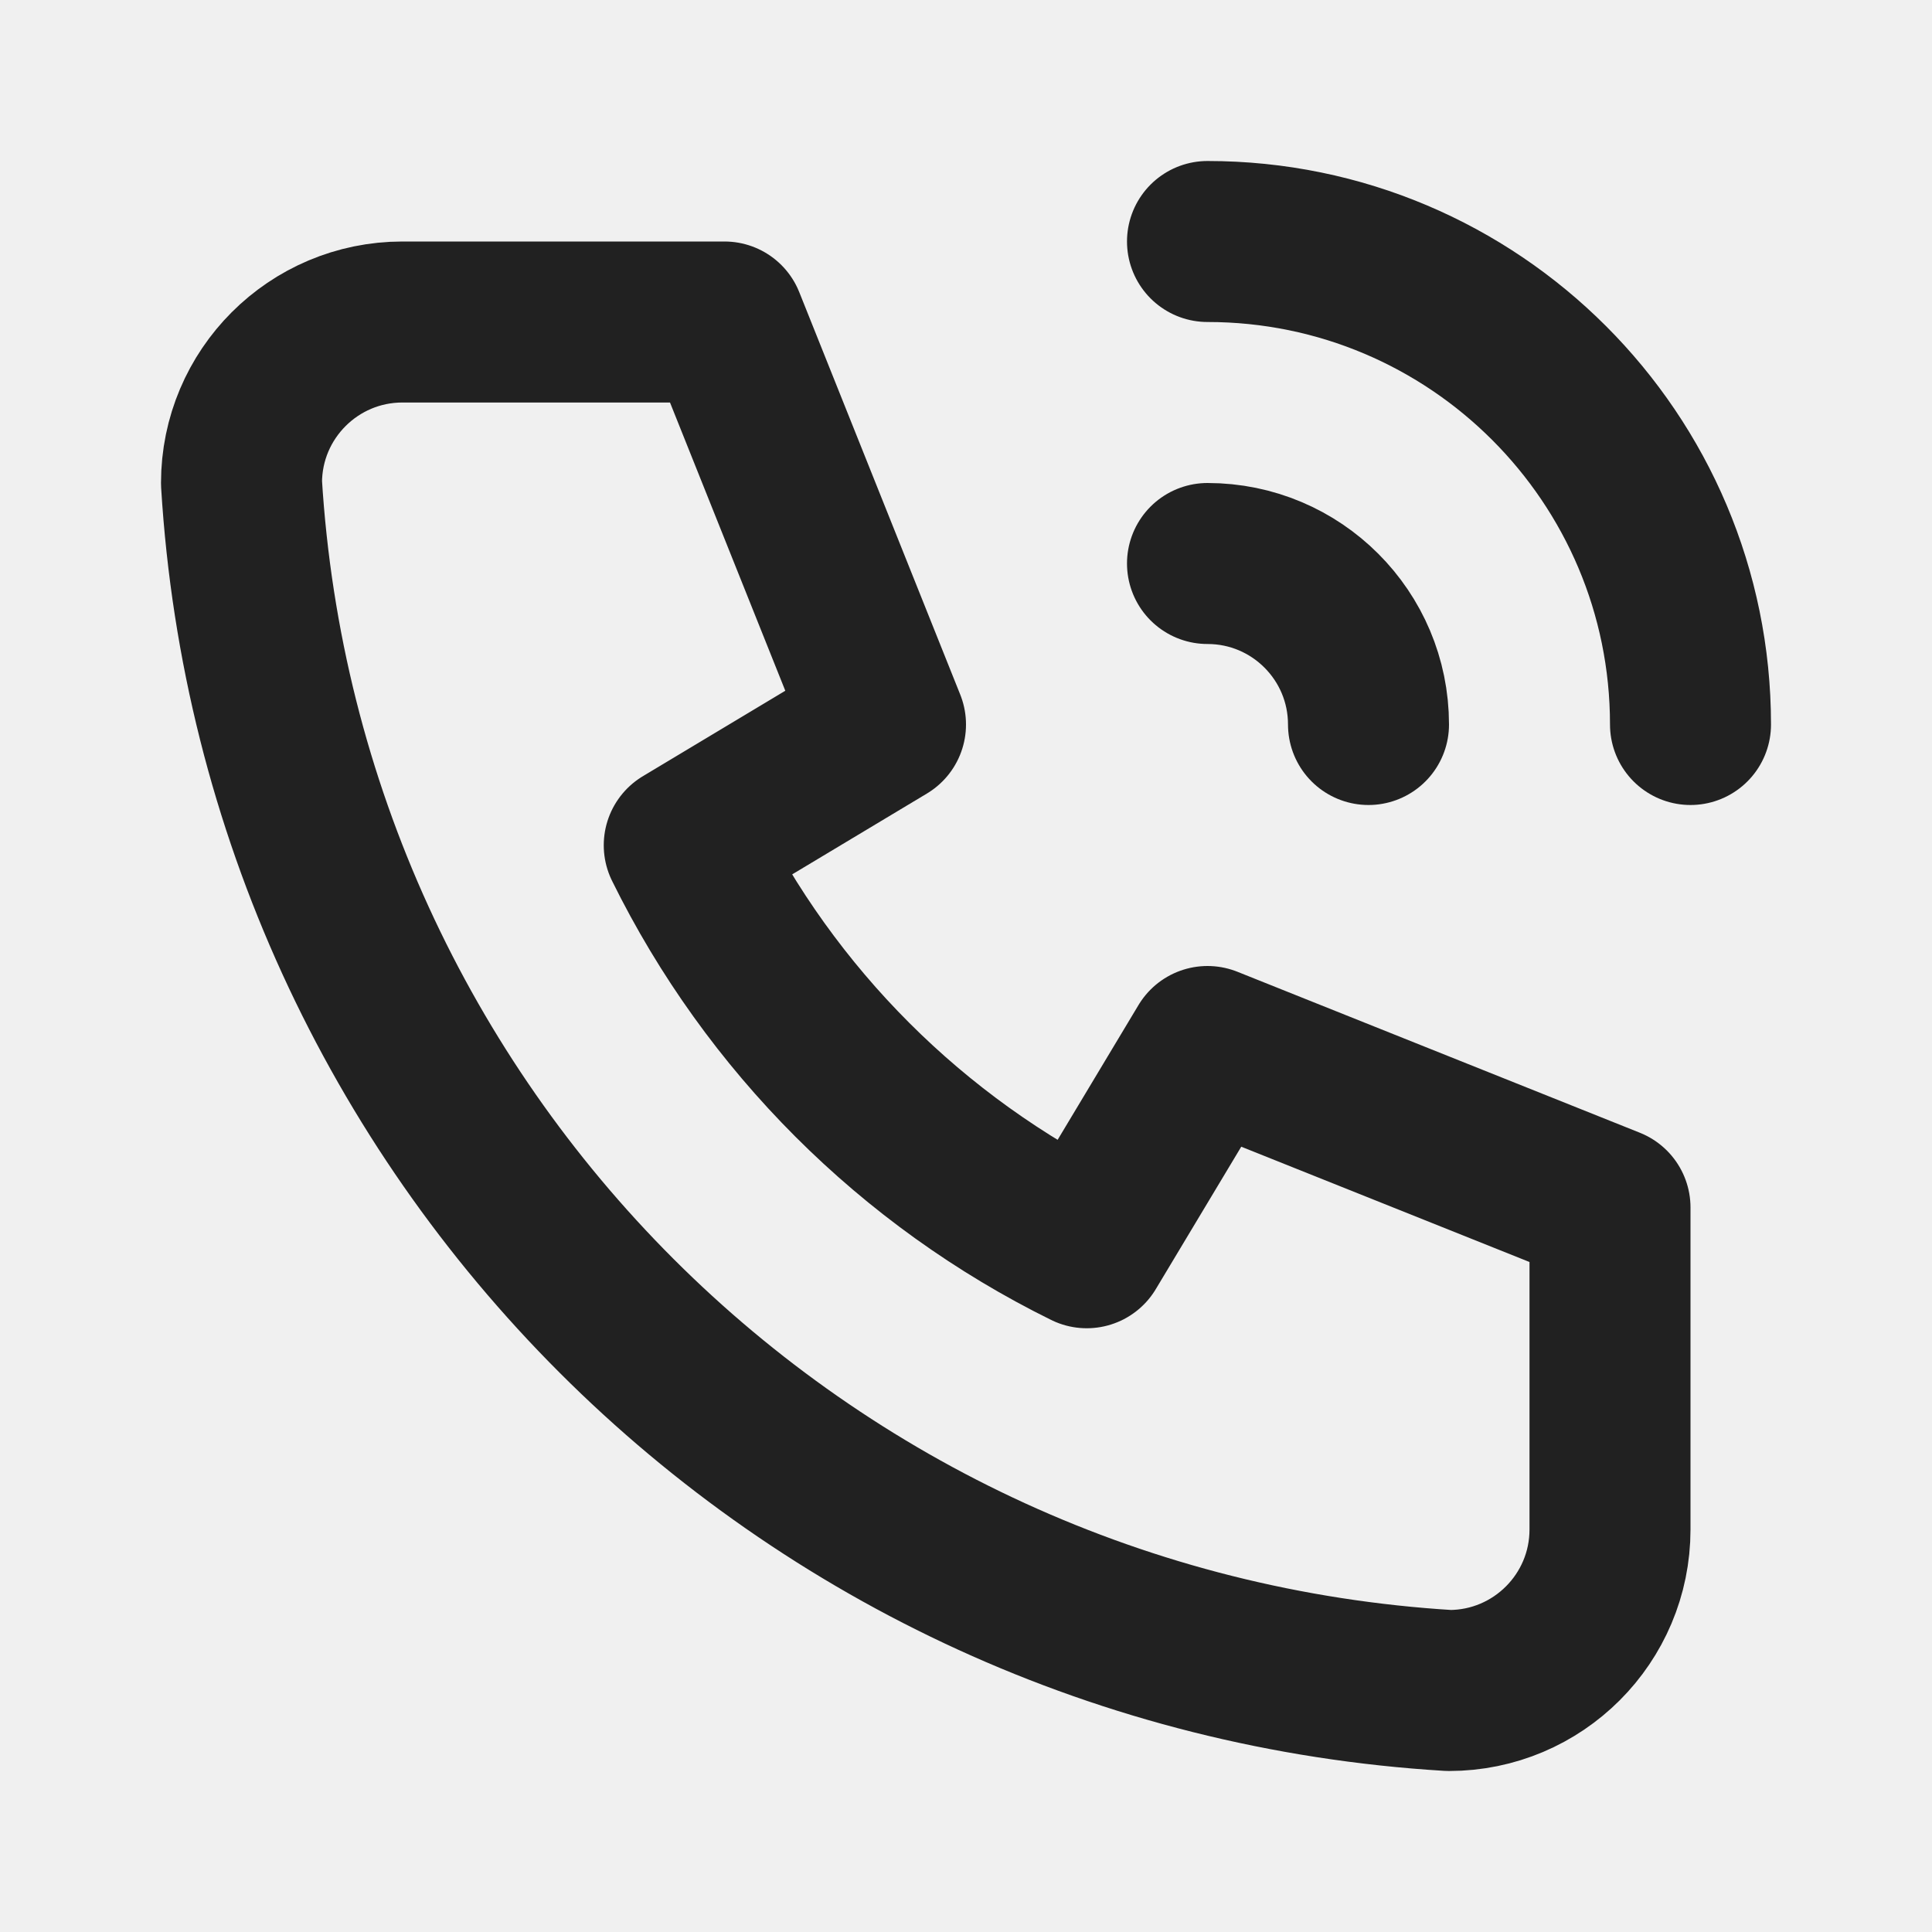
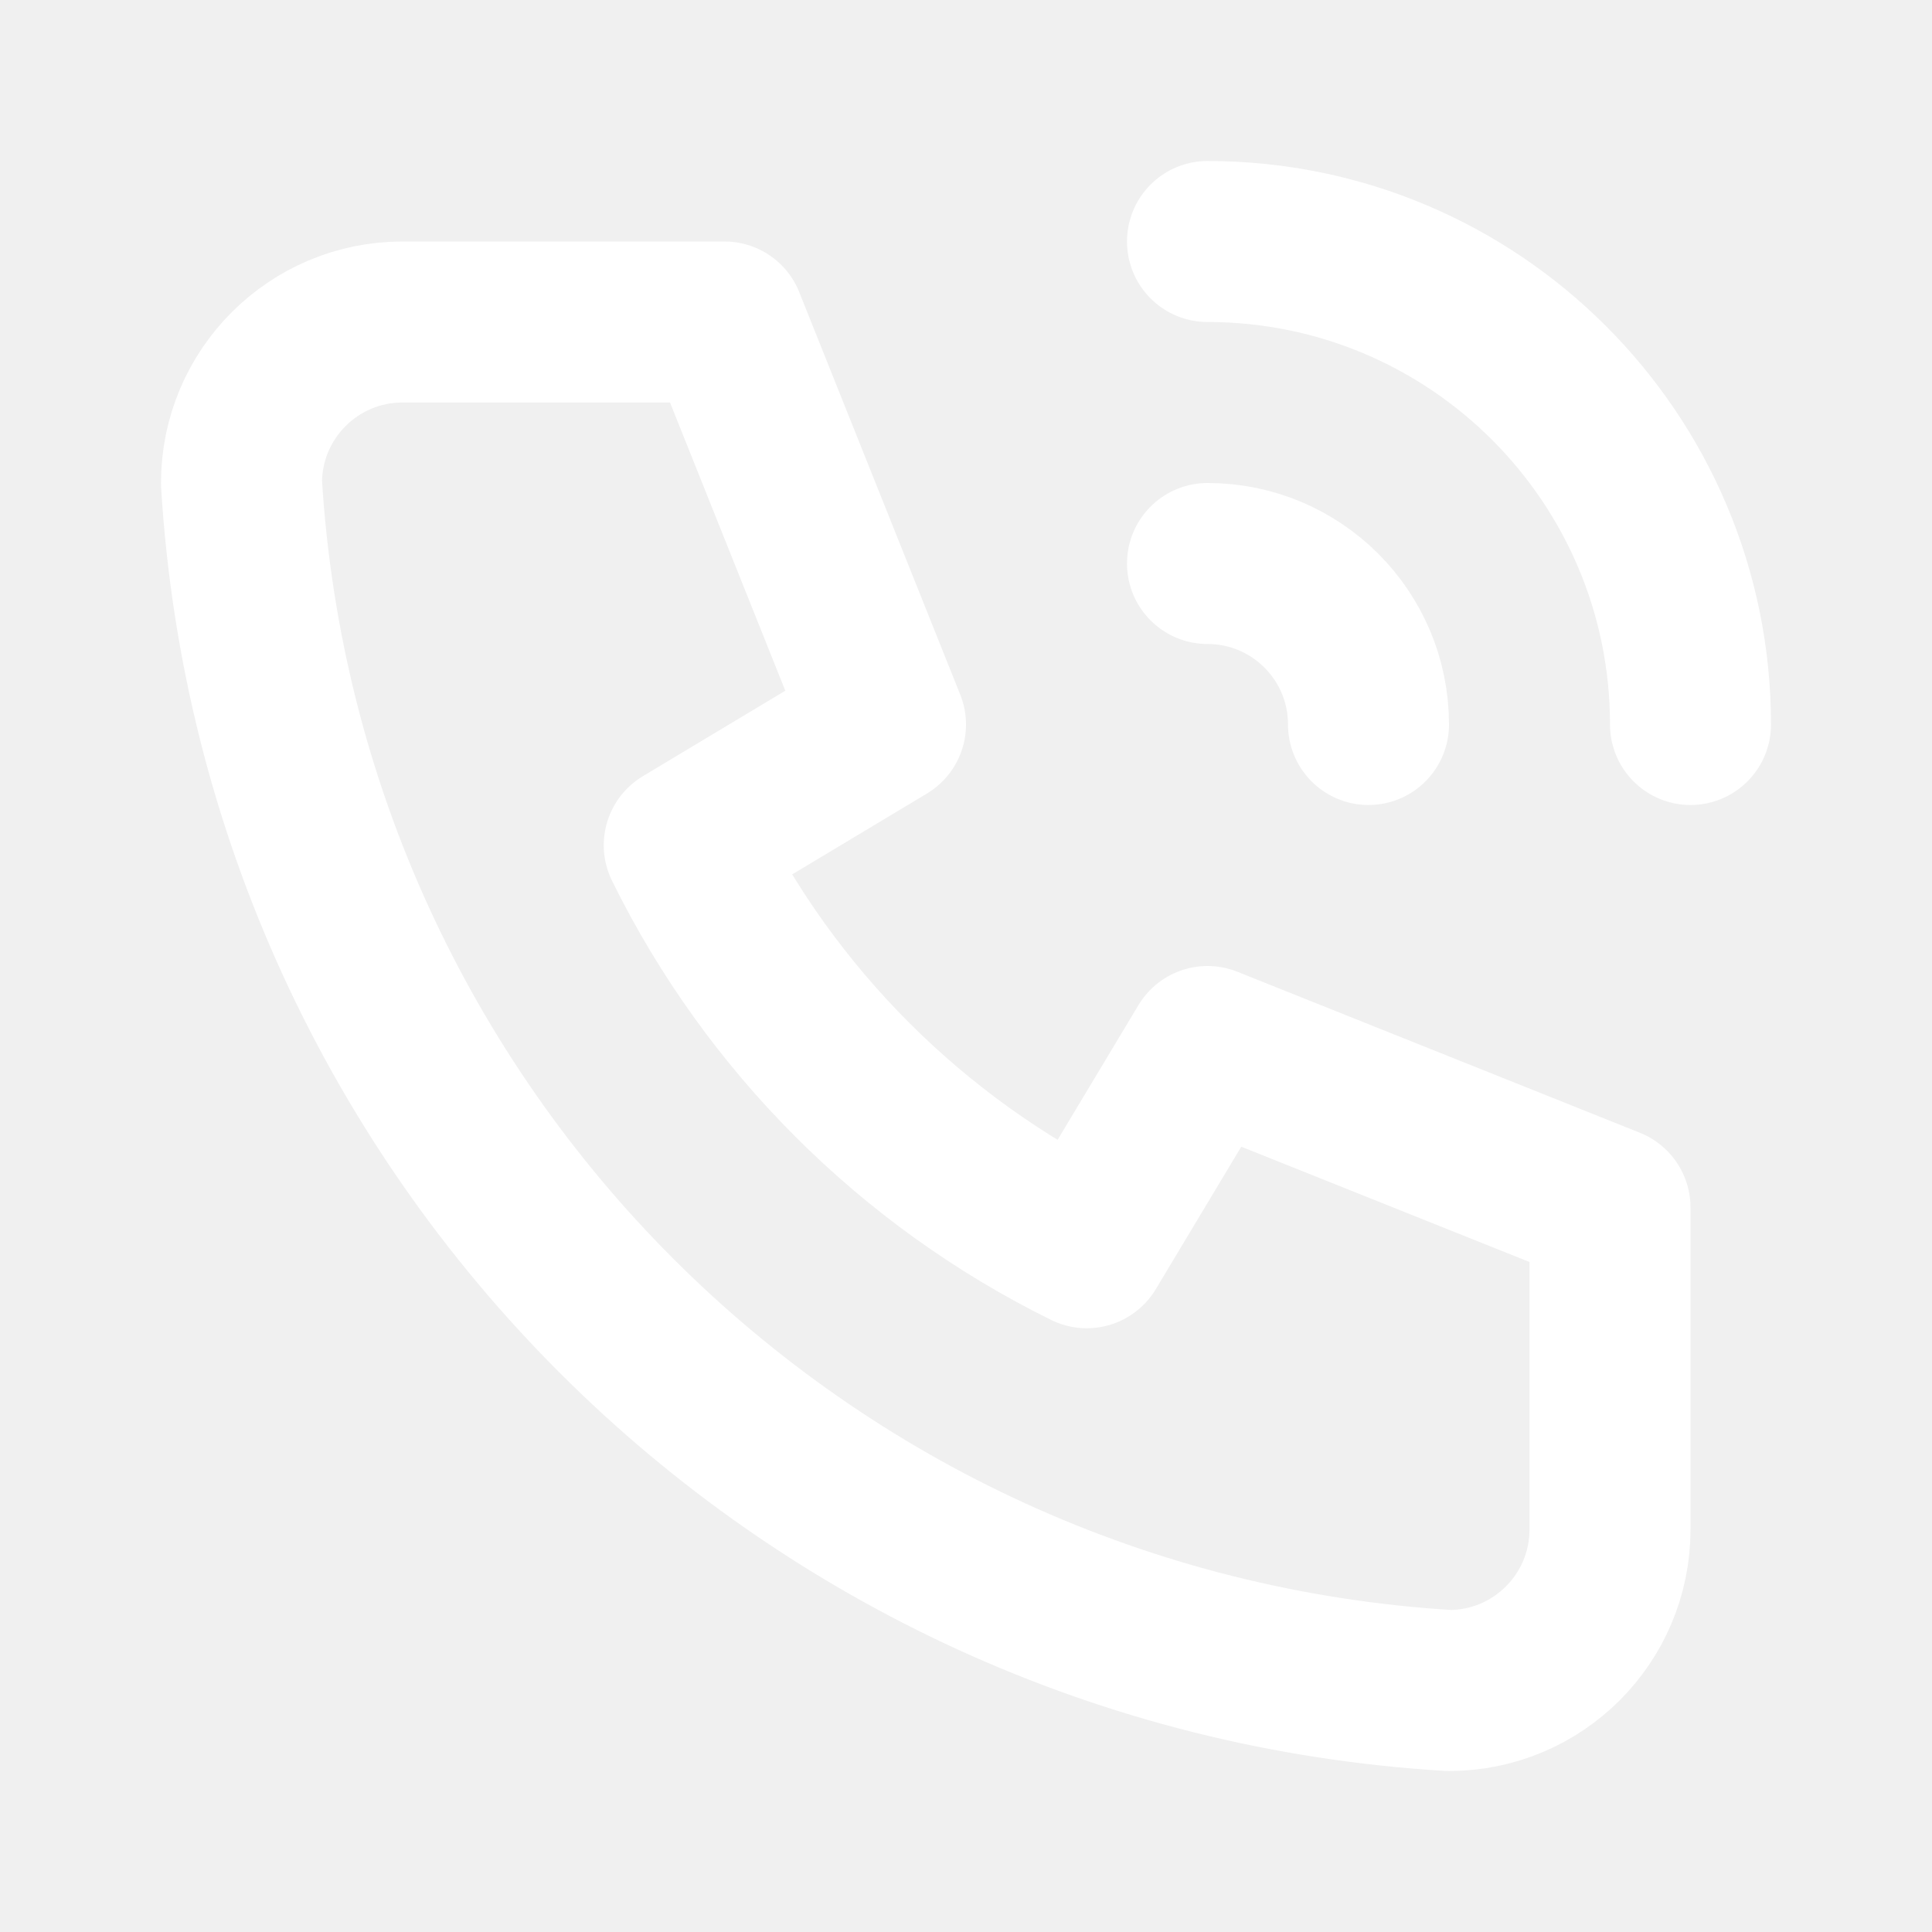
- <svg xmlns="http://www.w3.org/2000/svg" class="icon icon-tabler icon-tabler-phone-call" width="24" height="24" viewBox="0 0 24 24" stroke-width="2" stroke="#212121" fill="none" stroke-linecap="round" stroke-linejoin="round">
+ <svg xmlns="http://www.w3.org/2000/svg" class="icon icon-tabler icon-tabler-phone-call" width="24" height="24" viewBox="0 0 24 24" stroke-width="2" stroke="#FFFFFF" fill="none" stroke-linecap="round" stroke-linejoin="round">
  <path stroke="none" d="M0 0h24v24H0z" fill="none" />
  <path d="M5 4h4l2 5l-2.5 1.5a11 11 0 0 0 5 5l1.5 -2.5l5 2v4a2 2 0 0 1 -2 2a16 16 0 0 1 -15 -15a2 2 0 0 1 2 -2" />
  <path d="M15 7a2 2 0 0 1 2 2" />
  <path d="M15 3a6 6 0 0 1 6 6" />
</svg>
